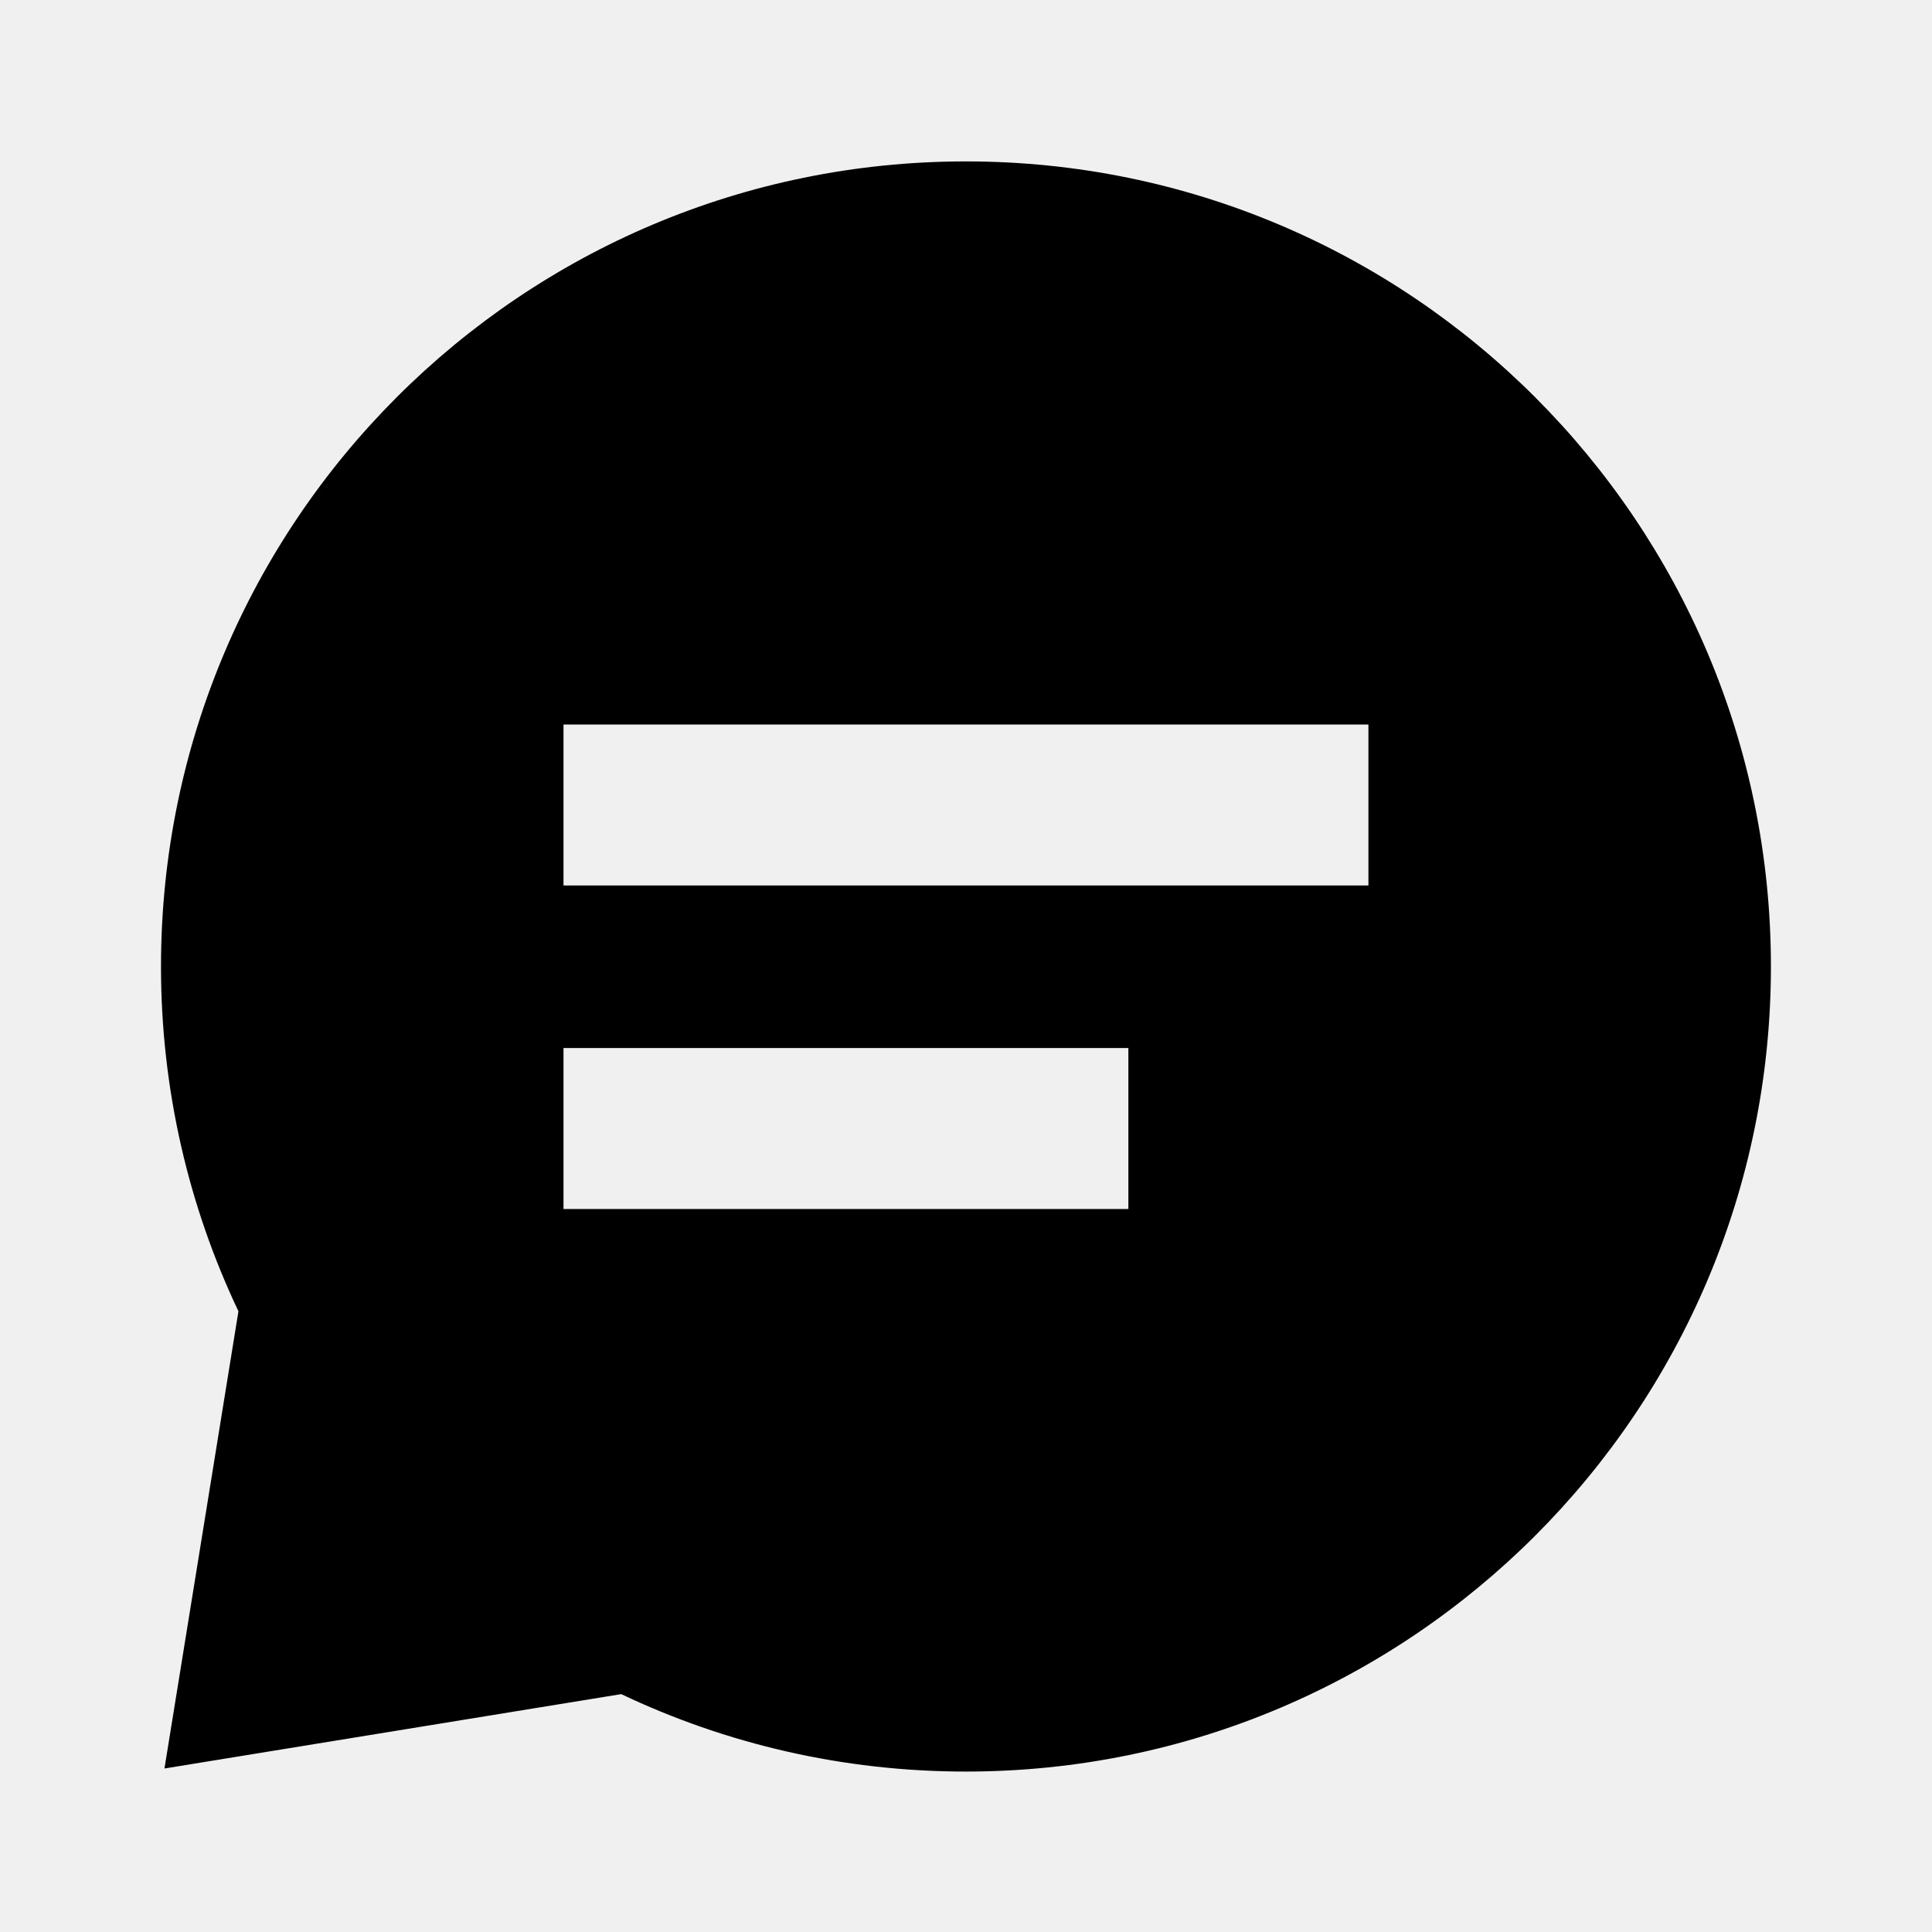
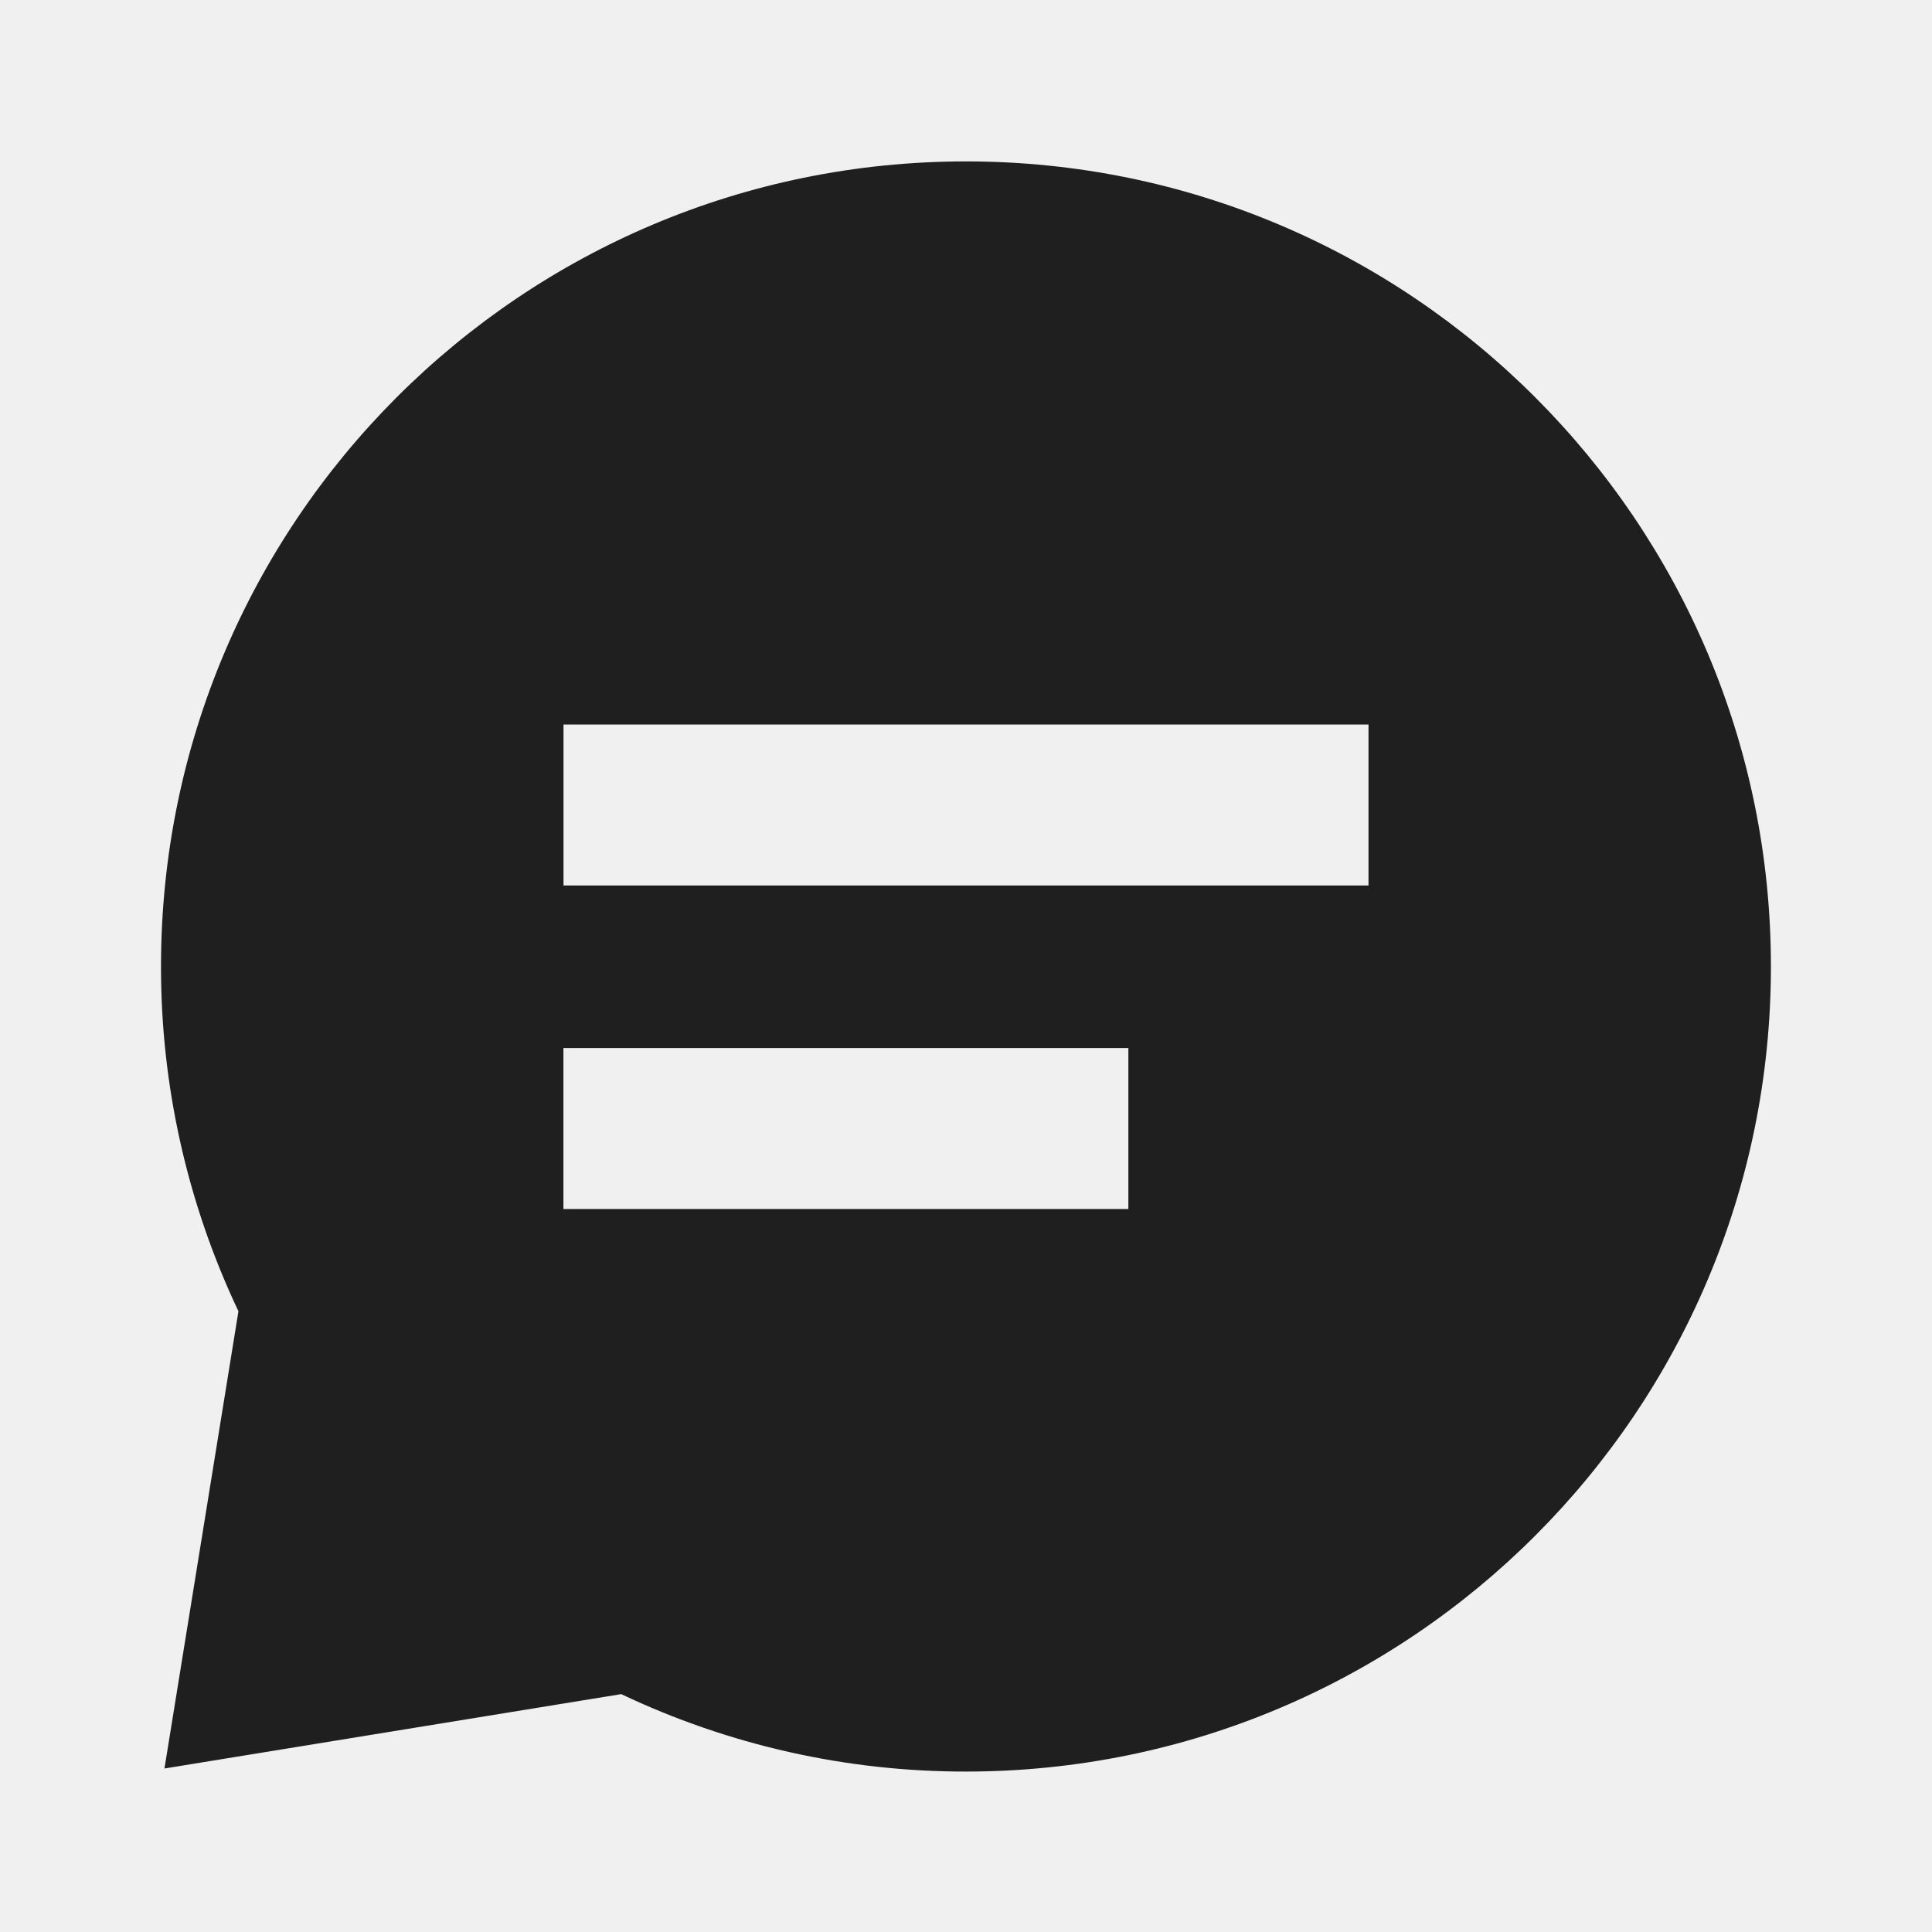
- <svg xmlns="http://www.w3.org/2000/svg" width="24" height="24" viewBox="0 0 24 24" fill="none">
-   <path d="M11.999 2.005C17.521 2.005 21.999 6.483 21.999 12.006C21.999 17.529 17.522 22.007 11.999 22.007C10.468 22.007 9.016 21.662 7.717 21.045L2.043 21.969L2.962 16.289C2.345 14.99 2 13.537 2 12.006C2 6.483 6.476 2.005 11.999 2.005ZM7 13.019V15.019H14.017V13.019H7ZM7 11H16.999V9H7V11Z" fill="currentColor" />
+ <svg xmlns="http://www.w3.org/2000/svg" width="24" height="24" fill="none">
+   <g clip-path="url(#clip0_220_1563)">
+     <path fill-rule="evenodd" clip-rule="evenodd" d="M11.999 2.005c5.522 0 10 4.478 10 10.001s-4.477 10.001-10 10.001a9.96 9.96 0 0 1-4.282-.962l-5.674.924.919-5.68A9.973 9.973 0 0 1 2 12.006c0-5.523 4.476-10 9.999-10.001zm-5 11.014v2h7.018v-2H7zM7 11h10V9h-10v2z" fill="#1F1F1F" />
+   </g>
+   <defs>
+     <clipPath id="clip0_220_1563">
+       <path fill="#fff" d="M0 0H24V24H0z" />
+     </clipPath>
+   </defs>
</svg>
